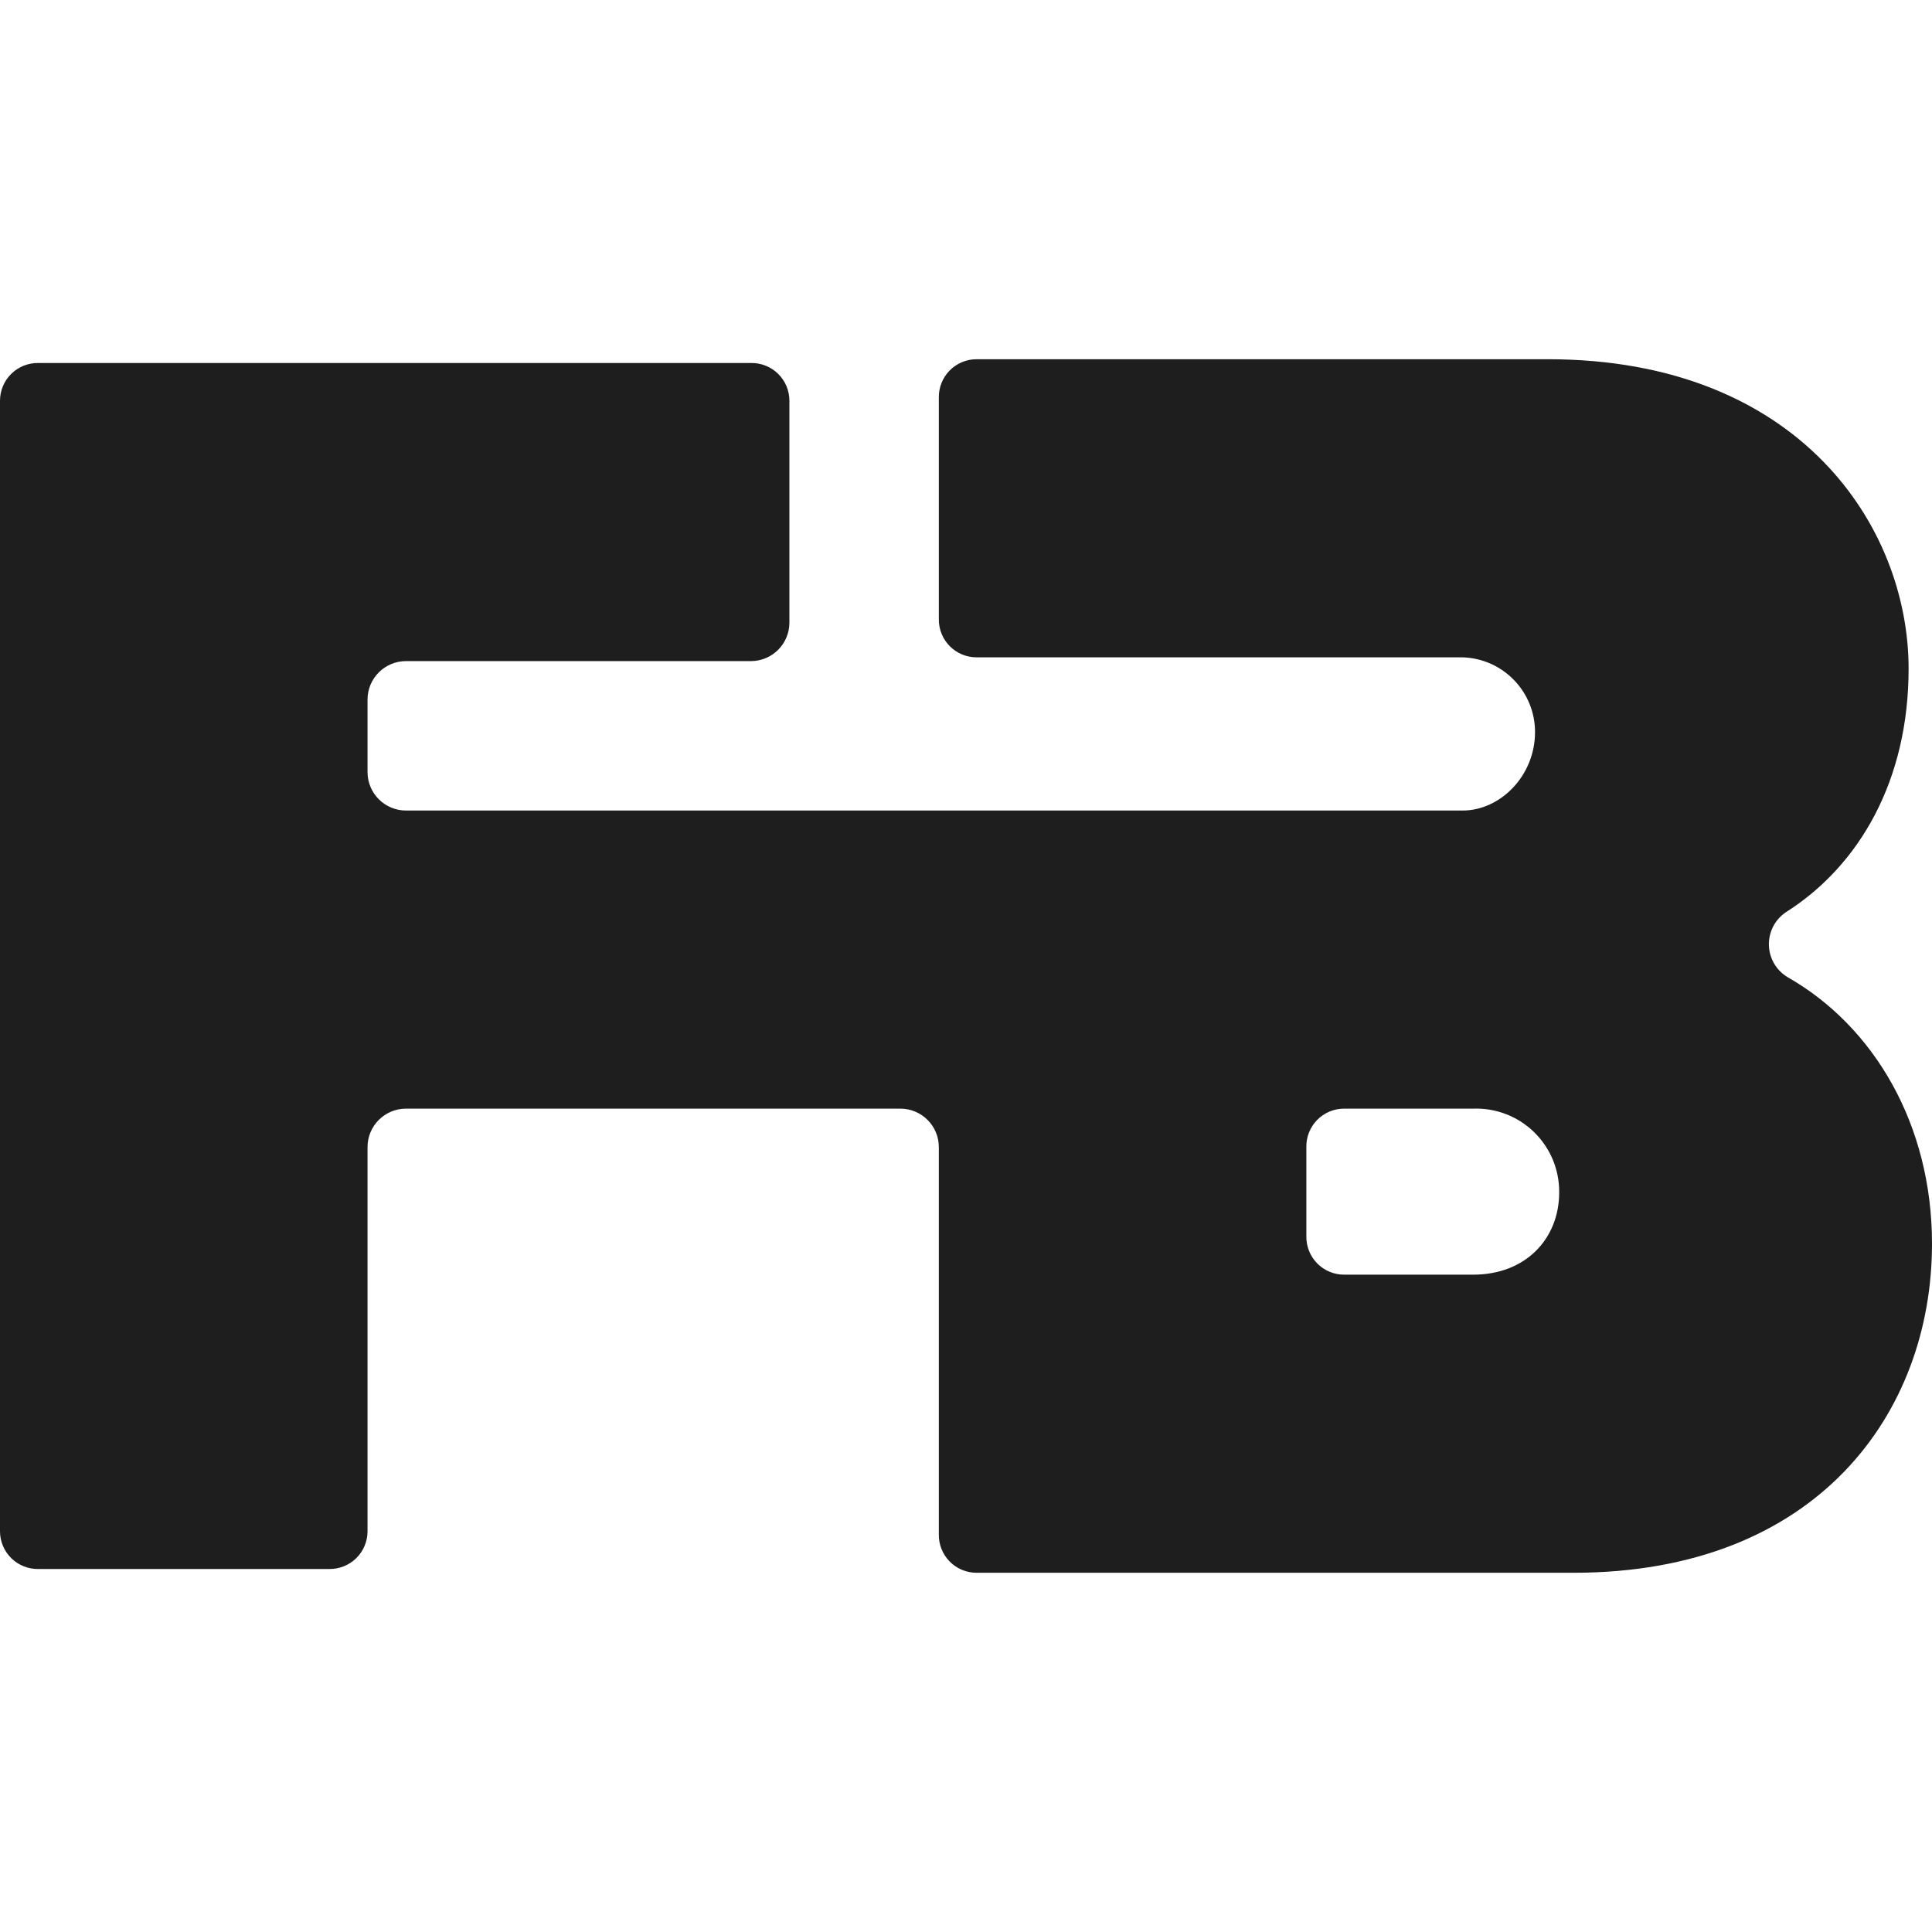
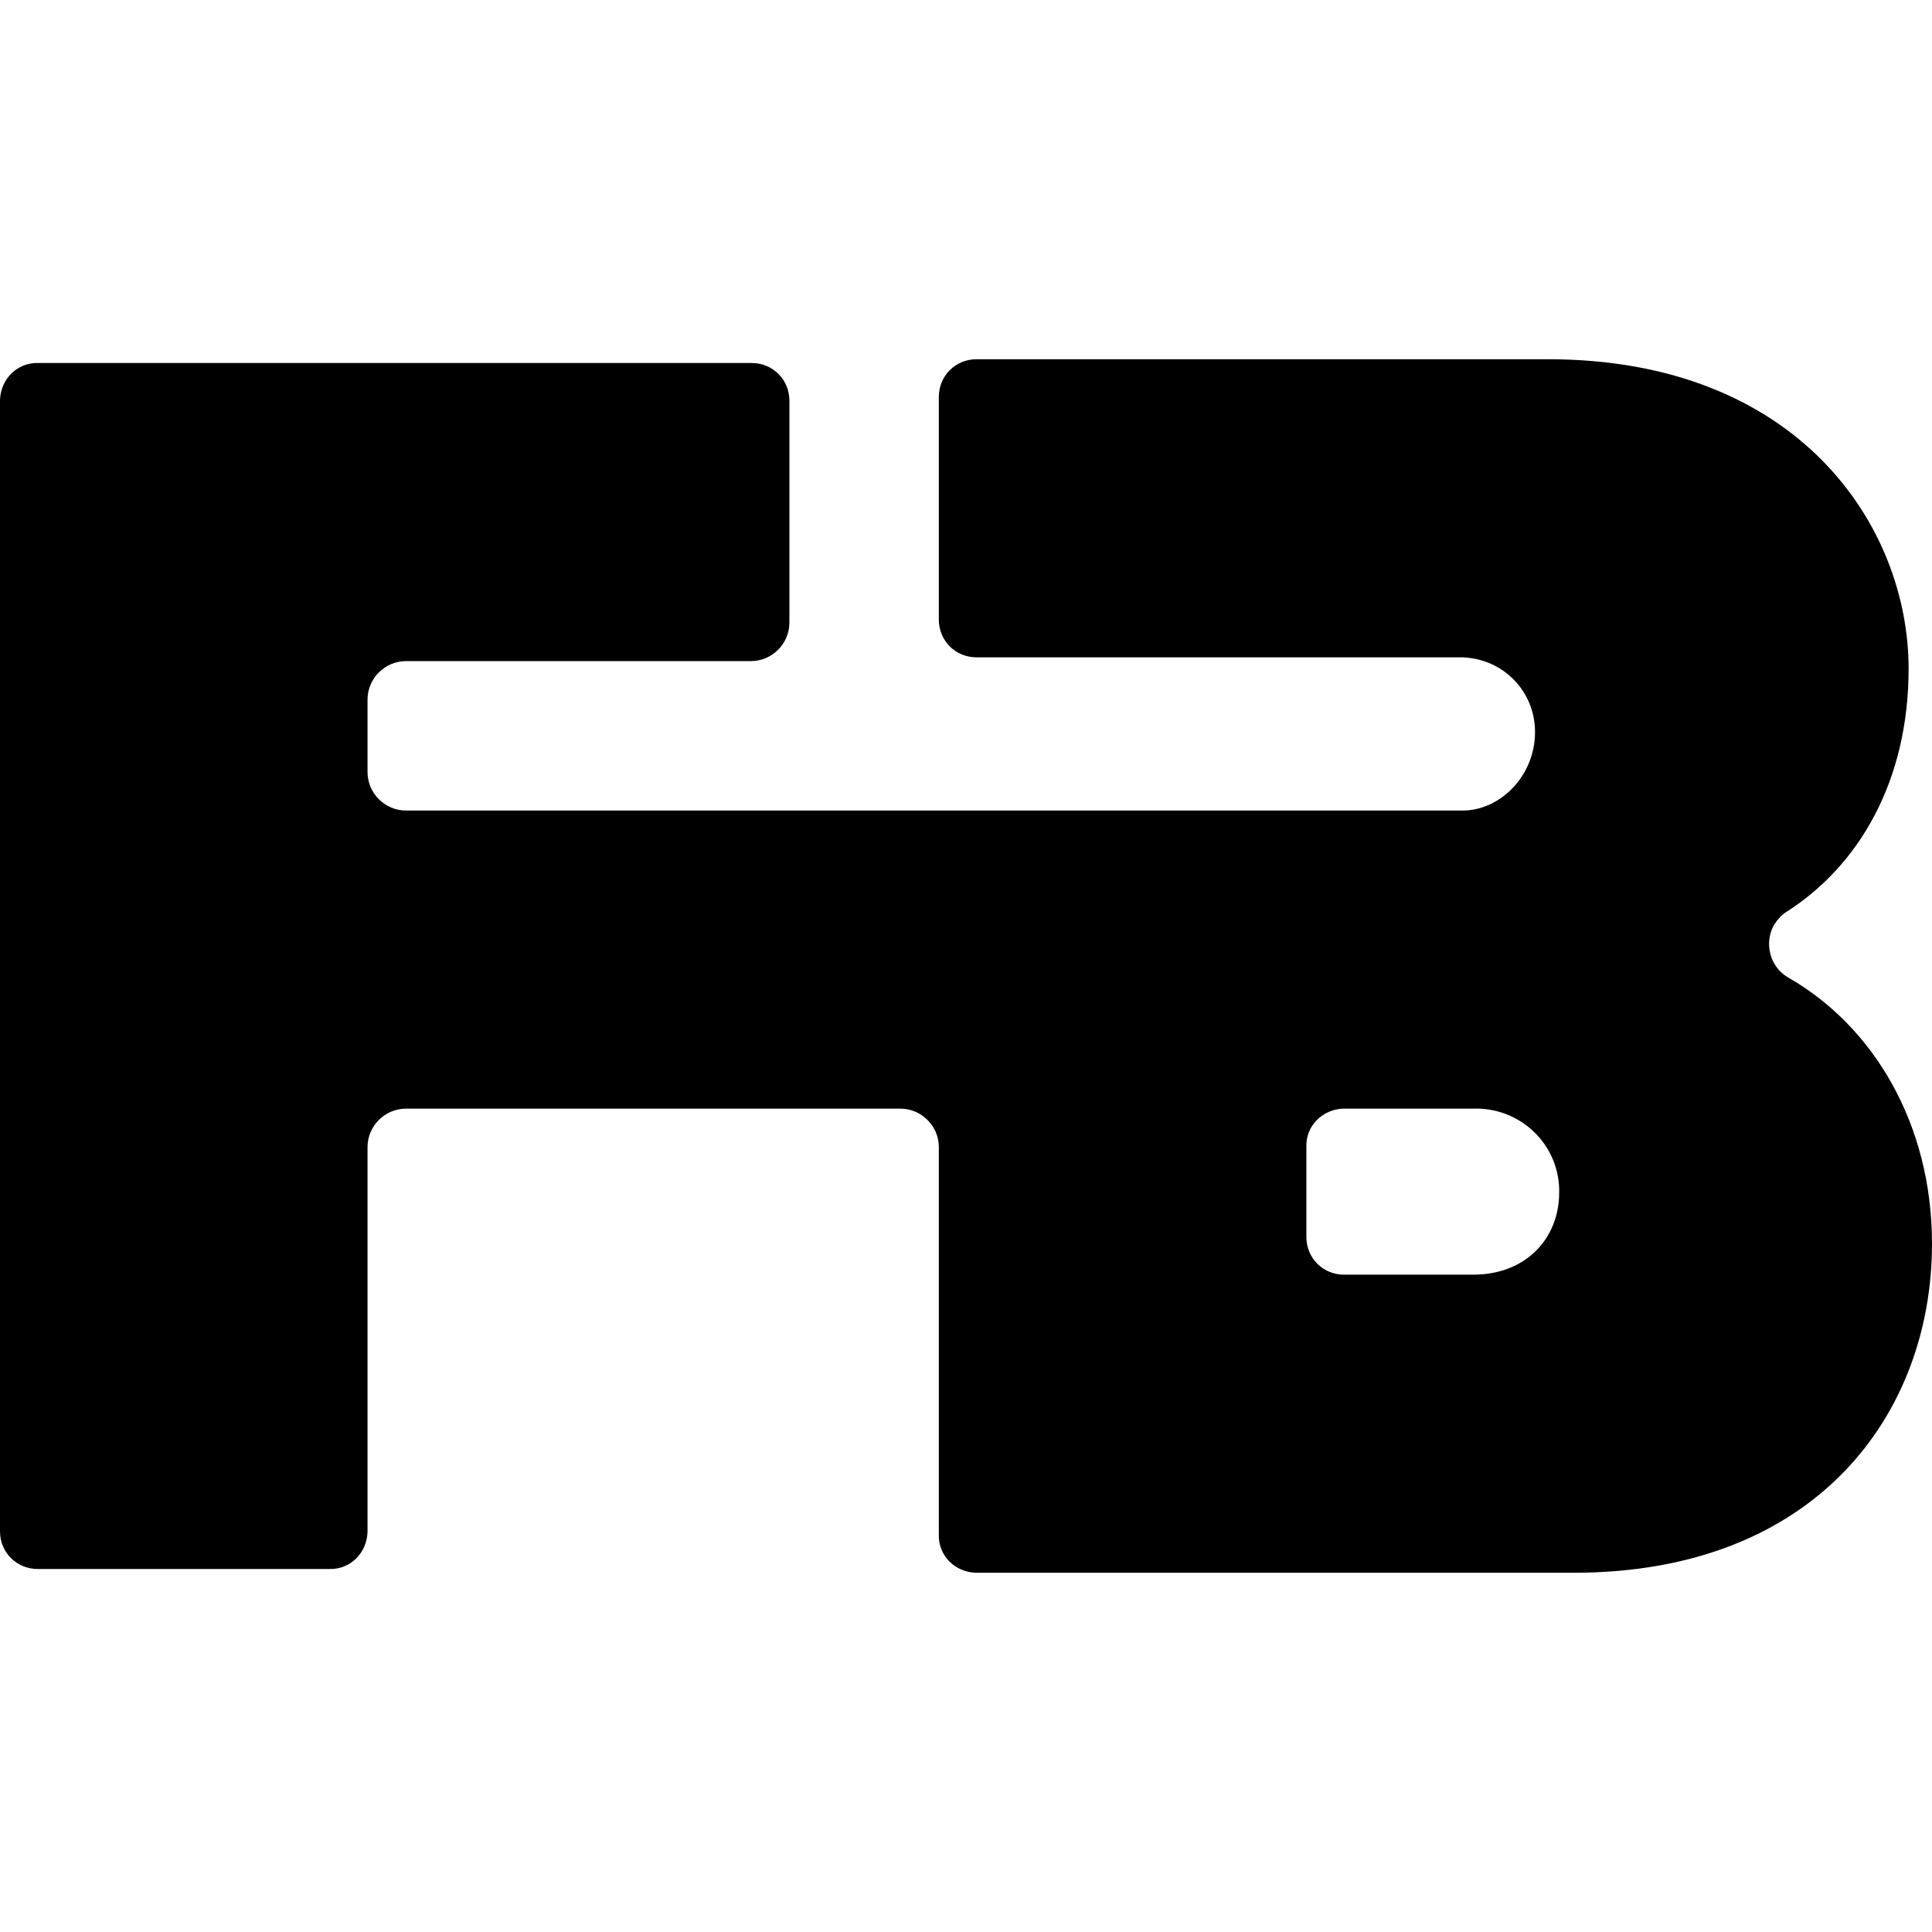
- <svg xmlns="http://www.w3.org/2000/svg" id="Layer_1" data-name="Layer 1" width="256" height="256" viewBox="0 0 256 256">
-   <path d="M236.9,129.5a5.1,5.1,0,0,1-.3-8.6c9.8-6.2,16.3-17.5,16.3-32.3,0-18.8-14.5-41-47.8-41H129.4a5,5,0,0,0-5,5.1V82.1a5,5,0,0,0,5,5h64.4a9.9,9.9,0,0,1,9.6,9.9c0,5.8-4.6,10.4-9.6,10.4H53.8a5.1,5.1,0,0,1-5.1-5.1V92.7a5.1,5.1,0,0,1,5.1-5.1H99.5a5.1,5.1,0,0,0,5.1-5.1V53.1a5,5,0,0,0-5.1-5H5.1a5,5,0,0,0-5.1,5V202.9a5,5,0,0,0,5.1,5H43.6a5,5,0,0,0,5.1-5V152a5.1,5.1,0,0,1,5.1-5.1h65.5a5.1,5.1,0,0,1,5.1,5.1v51.3a5,5,0,0,0,5,5.1h79.1c32.3,0,47.5-21.2,47.5-43.6C256,149,248.3,136,236.9,129.5Zm-41.7,39.4H178.1a5,5,0,0,1-5-5.1V152a5,5,0,0,1,5-5.1h17.1A11,11,0,0,1,206.6,158C206.6,164.1,202.2,168.9,195.2,168.9Z" fill="#1e1e1e" />
+ <svg xmlns="http://www.w3.org/2000/svg" version="1.1" id="Layer_1" x="0px" y="0px" viewBox="0 0 256 256" style="enable-background:new 0 0 256 256;" xml:space="preserve">
+   <path d="M236.9,129.5c-2.4-1.4-3.2-4.6-1.8-7c0.4-0.6,0.9-1.2,1.5-1.6c9.8-6.2,16.3-17.5,16.3-32.3c0-18.8-14.5-41-47.8-41h-75.7  c-2.8,0-5,2.2-5,5v0.1v29.4c0,2.8,2.2,5,5,5h64.4c5.4,0.2,9.6,4.5,9.6,9.9c0,5.8-4.6,10.4-9.6,10.4h-140c-2.8,0-5.1-2.3-5.1-5.1  v-9.6c0-2.8,2.3-5.1,5.1-5.1h45.7c2.8,0,5.1-2.3,5.1-5.1V53.1c0-2.8-2.2-5-5-5h-0.1H5.1C2.3,48,0.1,50.2,0,53v0.1v149.8  c0,2.8,2.2,5,5,5h0.1h38.5c2.8,0.1,5-2.1,5.1-4.9v-0.1V152c0-2.8,2.3-5.1,5.1-5.1l0,0h65.5c2.8,0,5.1,2.3,5.1,5.1l0,0v51.3  c-0.1,2.8,2.1,5,4.9,5.1h0.1h79.1c32.3,0,47.5-21.2,47.5-43.6C256,149,248.3,136,236.9,129.5L236.9,129.5z M195.2,168.9h-17.1  c-2.8,0-5-2.2-5-5v-0.1V152c-0.1-2.8,2.1-5,4.9-5.1h0.1h17.1c6.1-0.2,11.2,4.5,11.4,10.6c0,0.2,0,0.3,0,0.5  C206.6,164.1,202.2,168.9,195.2,168.9L195.2,168.9z" />
</svg>
